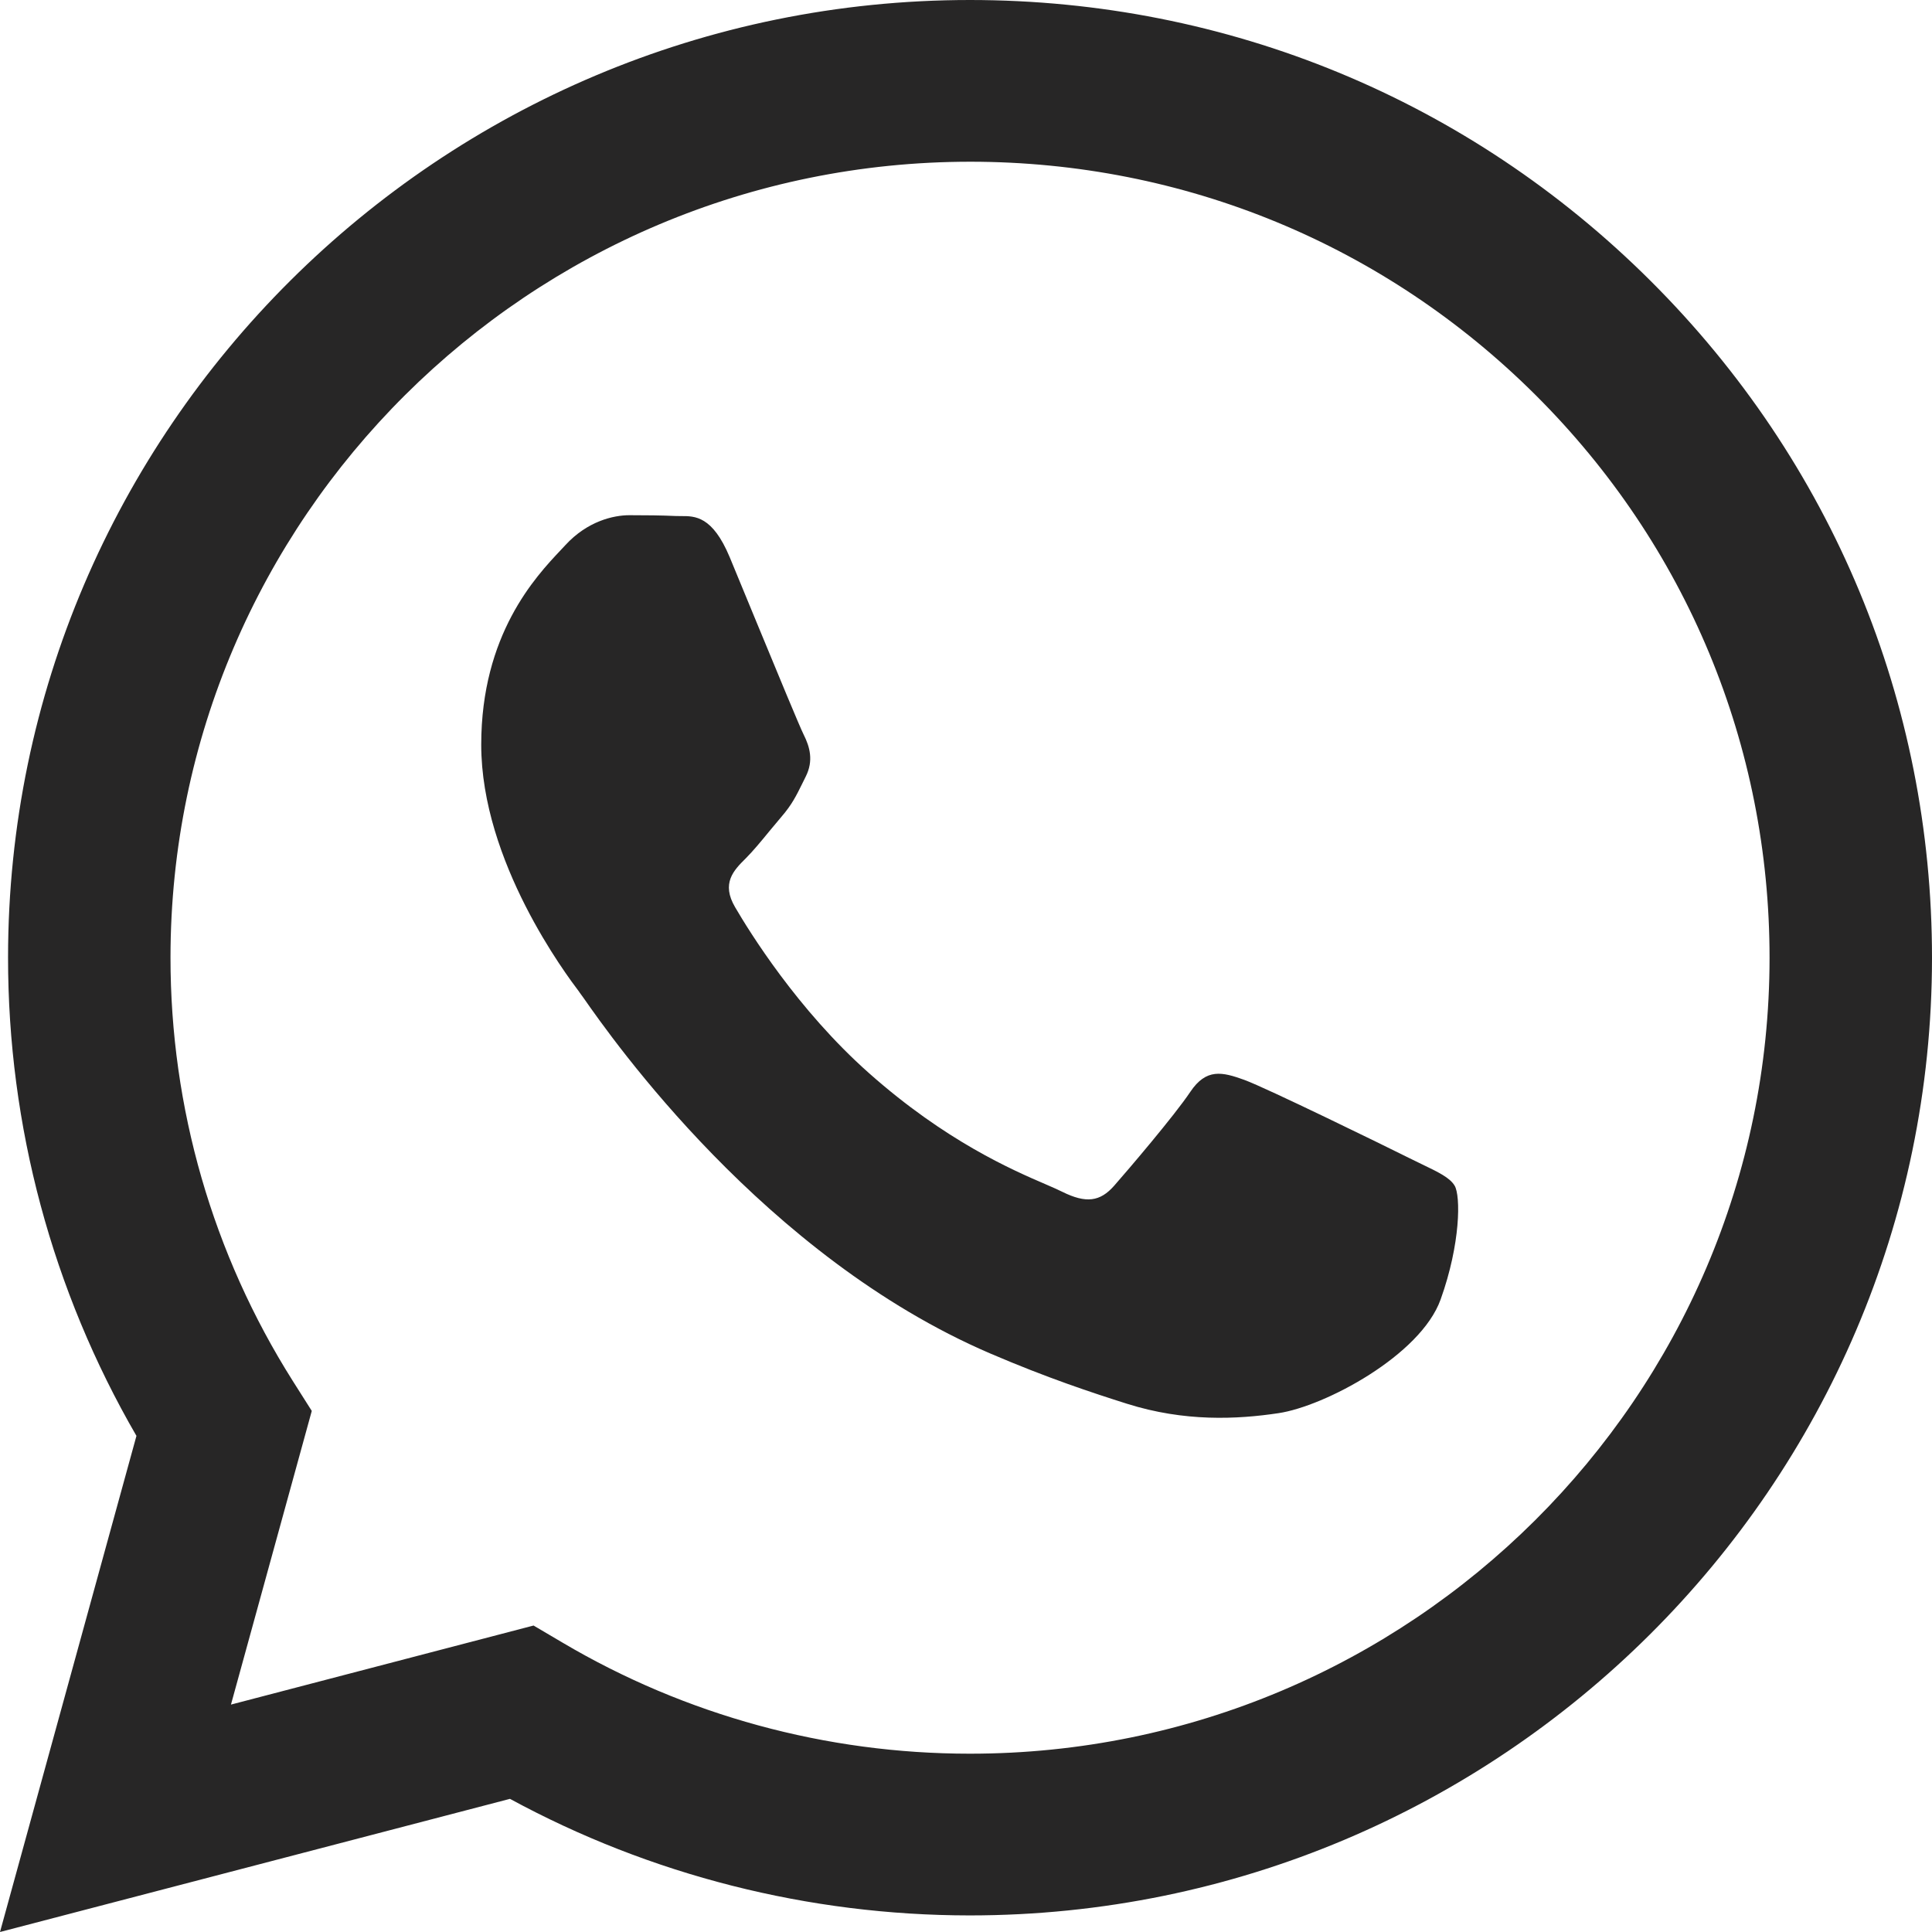
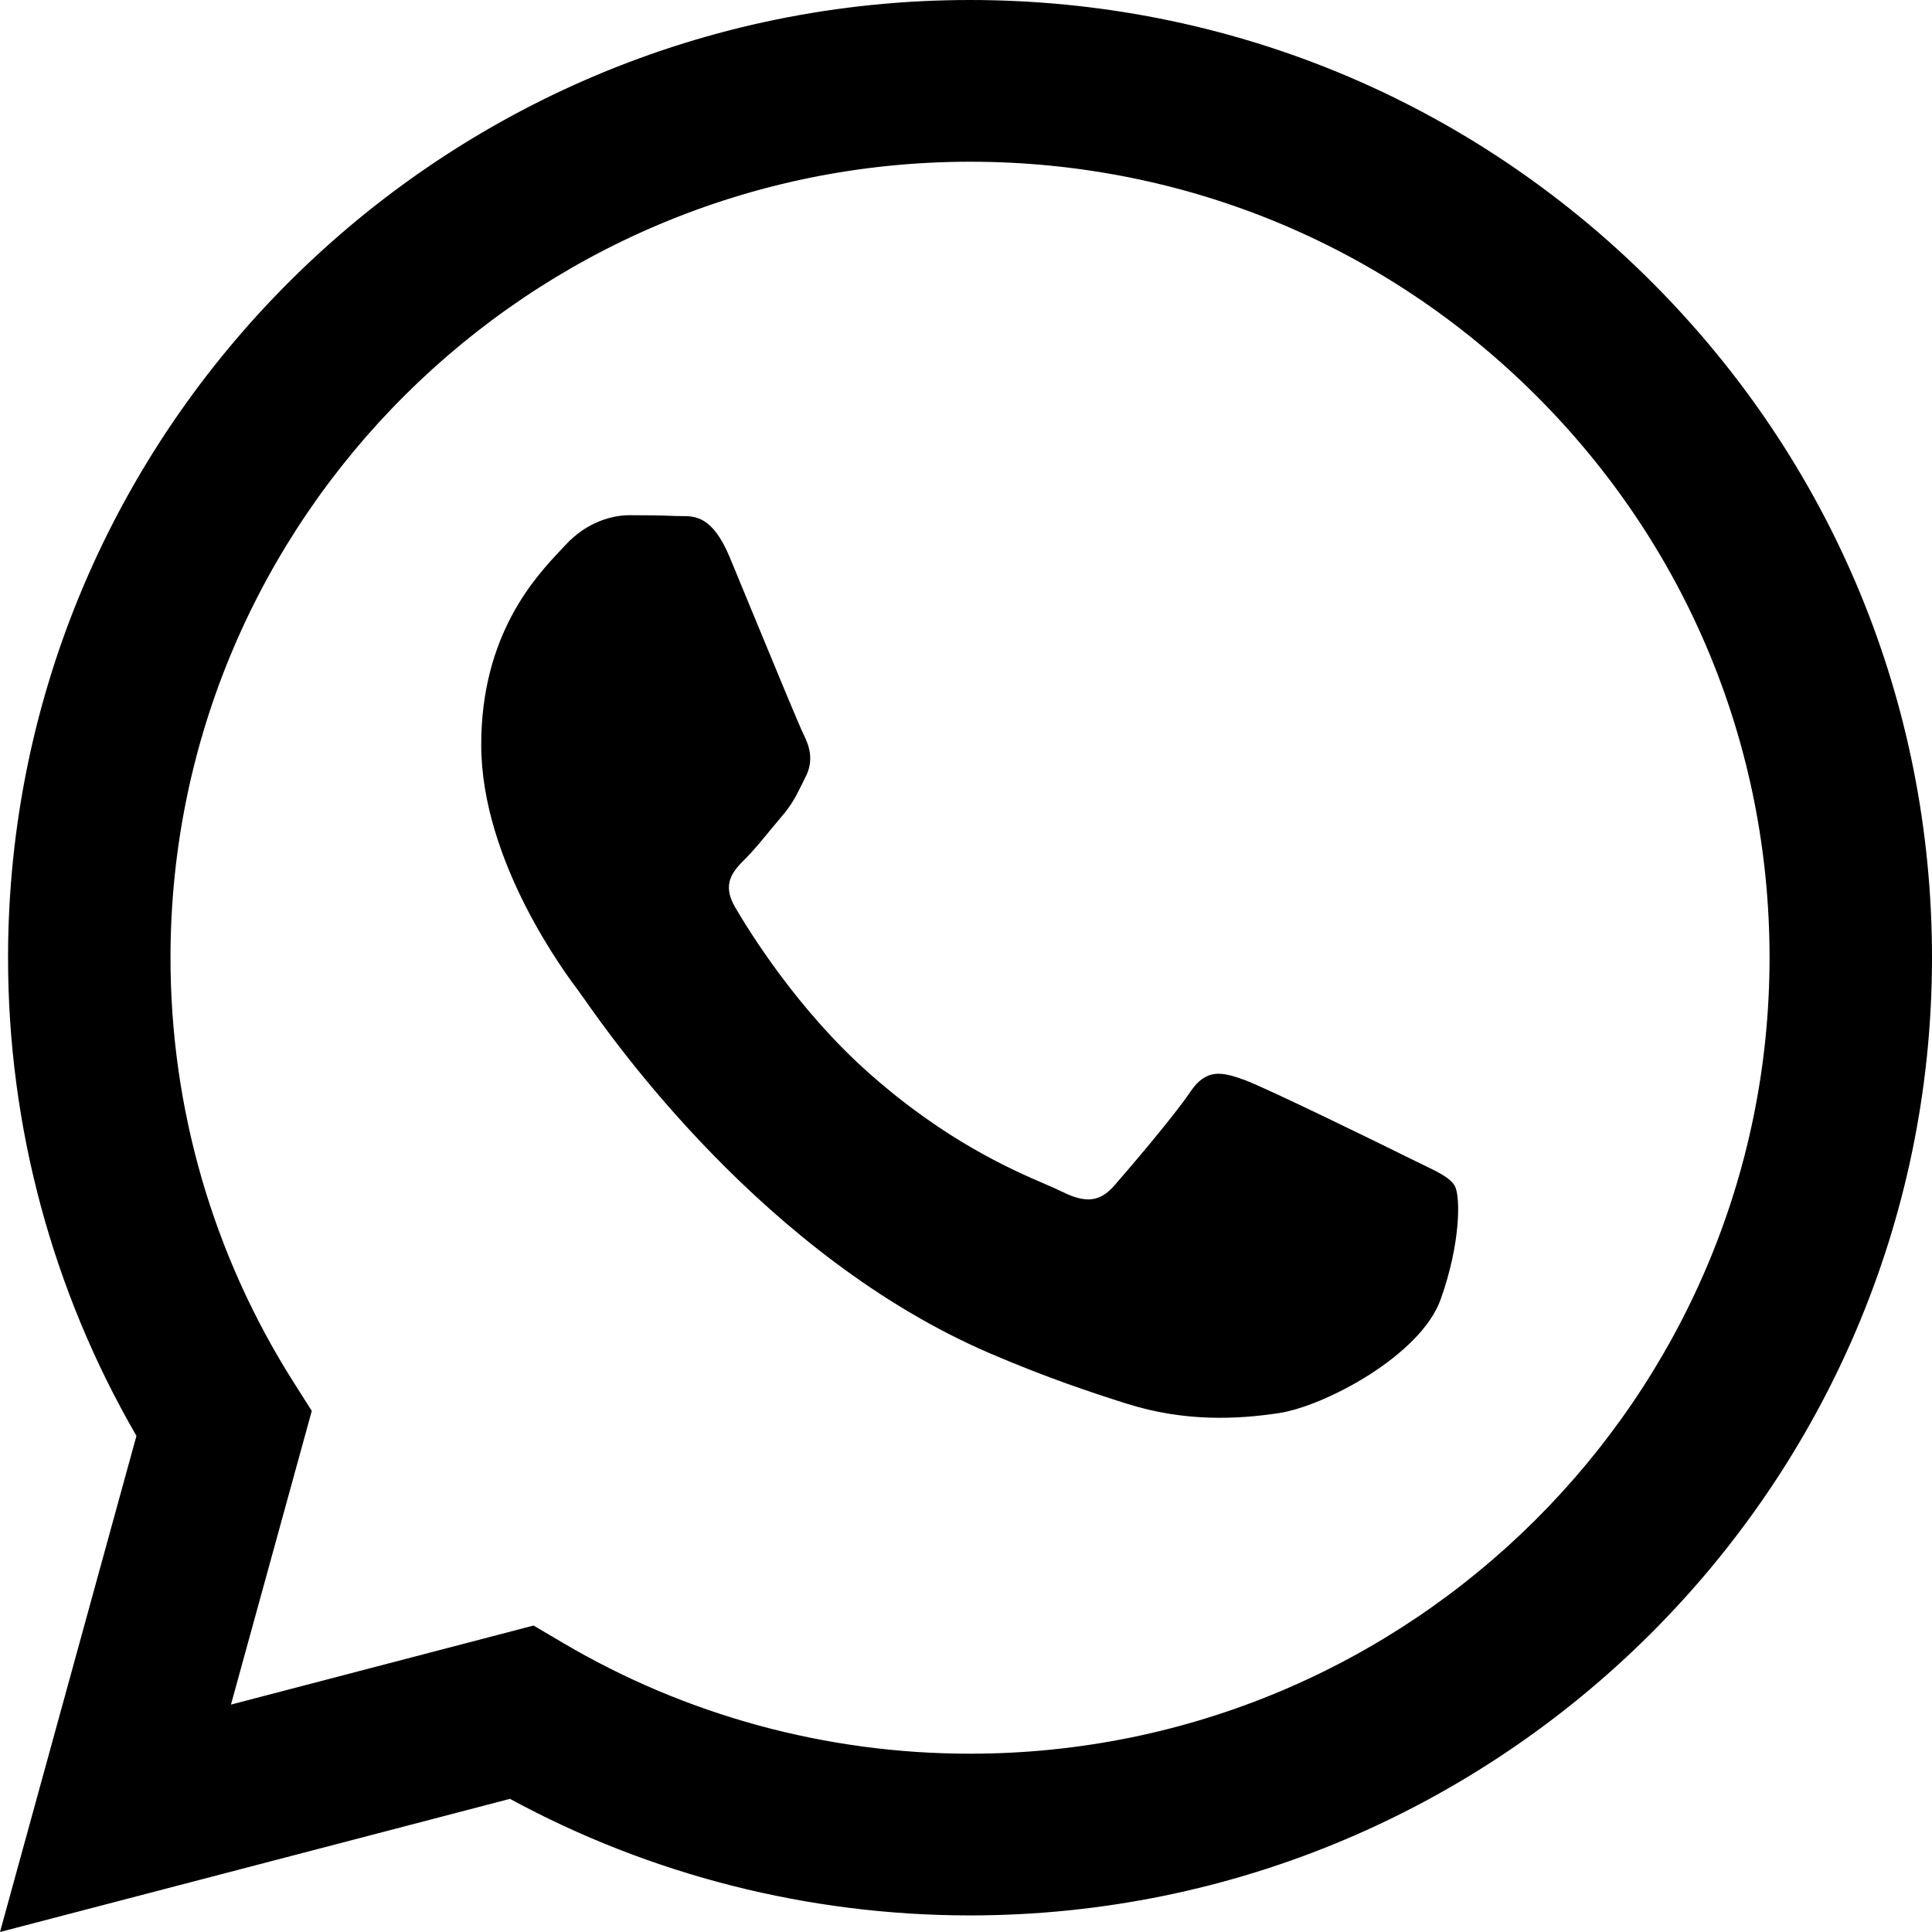
<svg xmlns="http://www.w3.org/2000/svg" width="24" height="24" viewBox="0 0 24 24" fill="none">
-   <path fill-rule="evenodd" clip-rule="evenodd" d="M12.05 23.794H12.045C10.045 23.793 8.08 23.294 6.335 22.346L0 24L1.695 17.837C0.65 16.034 0.099 13.988 0.1 11.892C0.103 5.335 5.463 0 12.05 0C15.247 0.001 18.247 1.24 20.503 3.488C22.759 5.736 24.001 8.724 24 11.901C23.997 18.457 18.639 23.791 12.05 23.794ZM6.628 20.193L6.991 20.407C8.516 21.308 10.264 21.785 12.046 21.785H12.05C17.525 21.785 21.98 17.351 21.982 11.901C21.983 9.259 20.951 6.776 19.076 4.908C17.201 3.039 14.707 2.01 12.054 2.009C6.576 2.009 2.12 6.443 2.118 11.893C2.117 13.76 2.642 15.579 3.636 17.153L3.873 17.527L2.869 21.175L6.628 20.193ZM17.662 14.462C17.87 14.562 18.011 14.63 18.07 14.729C18.145 14.853 18.145 15.448 17.896 16.142C17.648 16.837 16.455 17.47 15.881 17.555C15.367 17.632 14.716 17.664 14 17.438C13.567 17.301 13.011 17.118 12.298 16.812C9.499 15.609 7.607 12.909 7.25 12.398C7.225 12.363 7.207 12.338 7.197 12.325L7.195 12.321C7.037 12.112 5.978 10.706 5.978 9.251C5.978 7.882 6.654 7.164 6.965 6.834C6.986 6.812 7.006 6.791 7.023 6.772C7.297 6.474 7.62 6.4 7.819 6.4C8.018 6.4 8.218 6.402 8.392 6.41C8.413 6.411 8.436 6.411 8.459 6.411C8.633 6.41 8.85 6.409 9.064 6.92C9.146 7.117 9.266 7.409 9.393 7.717C9.65 8.34 9.934 9.027 9.984 9.127C10.059 9.276 10.109 9.449 10.009 9.647C9.994 9.677 9.98 9.705 9.967 9.732C9.892 9.884 9.837 9.996 9.71 10.143C9.661 10.201 9.609 10.264 9.557 10.326C9.455 10.451 9.352 10.575 9.263 10.664C9.113 10.812 8.957 10.973 9.132 11.27C9.306 11.568 9.905 12.541 10.793 13.329C11.747 14.176 12.576 14.534 12.997 14.715C13.079 14.751 13.145 14.779 13.194 14.804C13.492 14.952 13.666 14.928 13.841 14.729C14.015 14.531 14.587 13.861 14.786 13.564C14.985 13.267 15.184 13.316 15.458 13.415C15.732 13.515 17.2 14.233 17.498 14.382C17.557 14.411 17.611 14.437 17.662 14.462Z" fill="#272626" />
+   <path fill-rule="evenodd" clip-rule="evenodd" d="M12.05 23.794H12.045C10.045 23.793 8.08 23.294 6.335 22.346L0 24L1.695 17.837C0.65 16.034 0.099 13.988 0.1 11.892C0.103 5.335 5.463 0 12.05 0C15.247 0.001 18.247 1.24 20.503 3.488C22.759 5.736 24.001 8.724 24 11.901C23.997 18.457 18.639 23.791 12.05 23.794ZM6.628 20.193L6.991 20.407C8.516 21.308 10.264 21.785 12.046 21.785H12.05C17.525 21.785 21.98 17.351 21.982 11.901C21.983 9.259 20.951 6.776 19.076 4.908C17.201 3.039 14.707 2.01 12.054 2.009C6.576 2.009 2.12 6.443 2.118 11.893C2.117 13.76 2.642 15.579 3.636 17.153L3.873 17.527L2.869 21.175L6.628 20.193ZM17.662 14.462C17.87 14.562 18.011 14.63 18.07 14.729C18.145 14.853 18.145 15.448 17.896 16.142C17.648 16.837 16.455 17.47 15.881 17.555C15.367 17.632 14.716 17.664 14 17.438C13.567 17.301 13.011 17.118 12.298 16.812C9.499 15.609 7.607 12.909 7.25 12.398C7.225 12.363 7.207 12.338 7.197 12.325L7.195 12.321C7.037 12.112 5.978 10.706 5.978 9.251C5.978 7.882 6.654 7.164 6.965 6.834C6.986 6.812 7.006 6.791 7.023 6.772C7.297 6.474 7.62 6.4 7.819 6.4C8.018 6.4 8.218 6.402 8.392 6.41C8.413 6.411 8.436 6.411 8.459 6.411C8.633 6.41 8.85 6.409 9.064 6.92C9.146 7.117 9.266 7.409 9.393 7.717C9.65 8.34 9.934 9.027 9.984 9.127C10.059 9.276 10.109 9.449 10.009 9.647C9.994 9.677 9.98 9.705 9.967 9.732C9.892 9.884 9.837 9.996 9.71 10.143C9.661 10.201 9.609 10.264 9.557 10.326C9.455 10.451 9.352 10.575 9.263 10.664C9.113 10.812 8.957 10.973 9.132 11.27C9.306 11.568 9.905 12.541 10.793 13.329C11.747 14.176 12.576 14.534 12.997 14.715C13.079 14.751 13.145 14.779 13.194 14.804C13.492 14.952 13.666 14.928 13.841 14.729C14.015 14.531 14.587 13.861 14.786 13.564C14.985 13.267 15.184 13.316 15.458 13.415C15.732 13.515 17.2 14.233 17.498 14.382C17.557 14.411 17.611 14.437 17.662 14.462Z" fill="currentColor" />
</svg>
